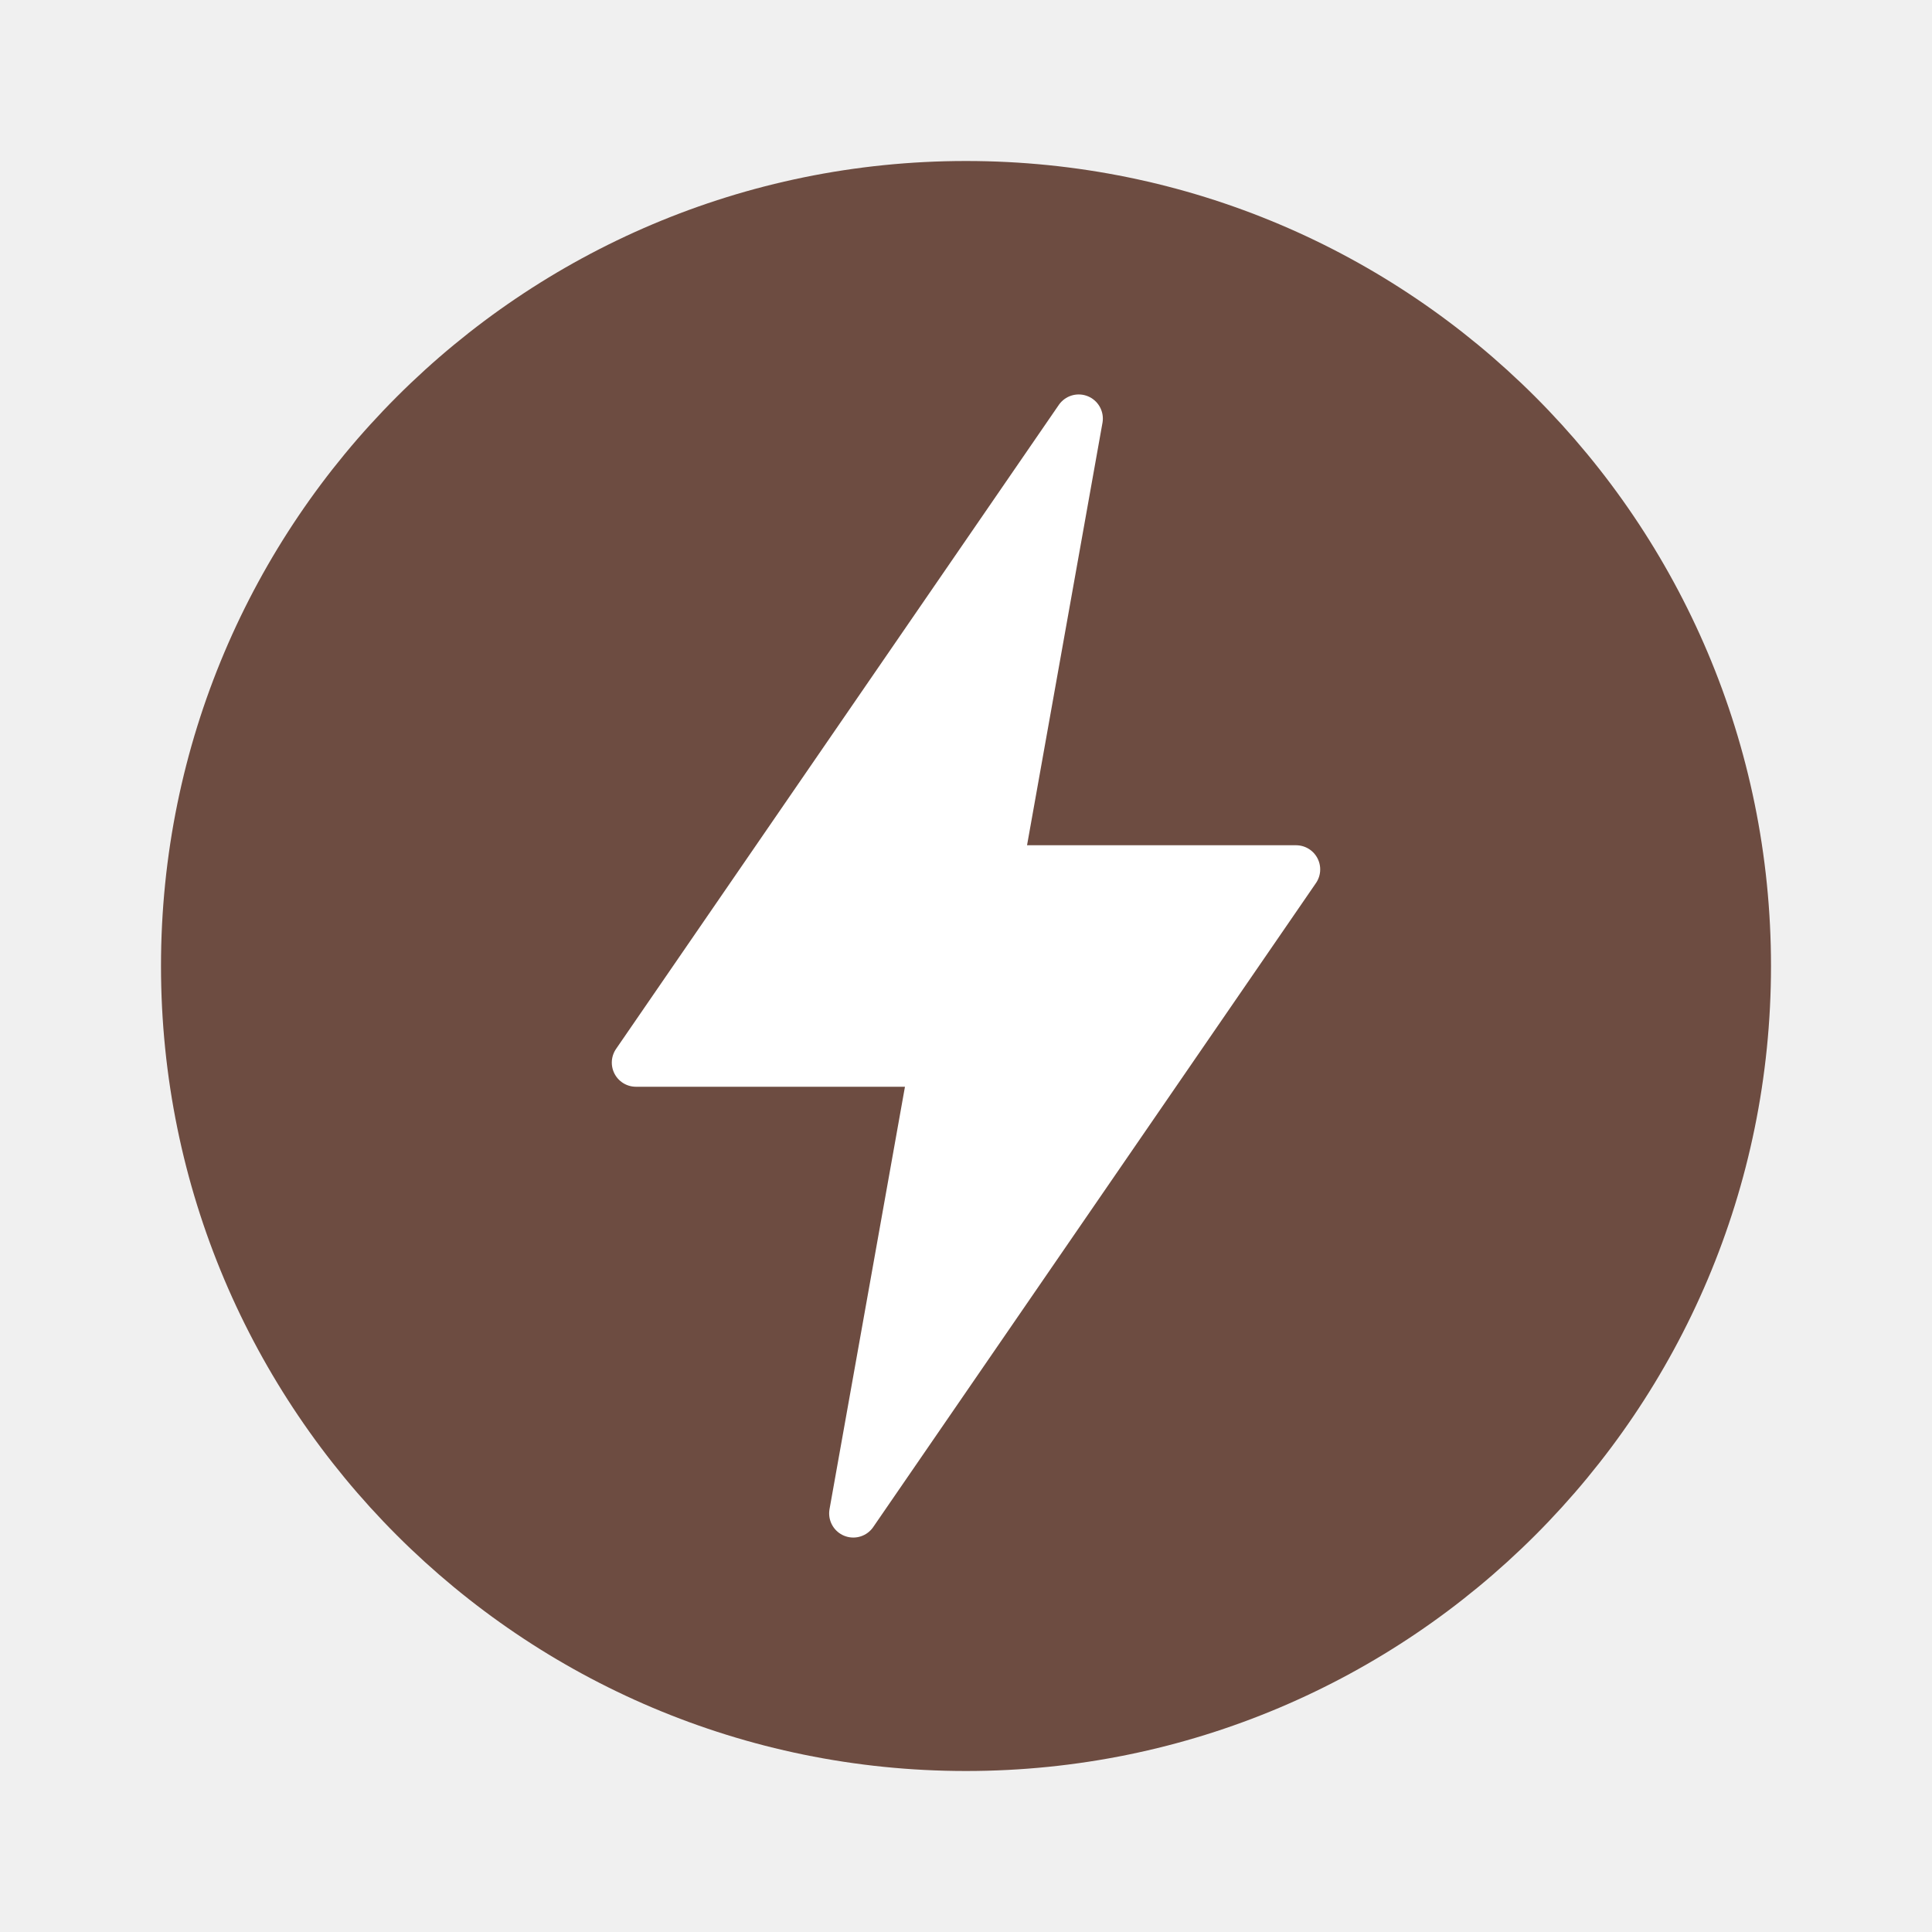
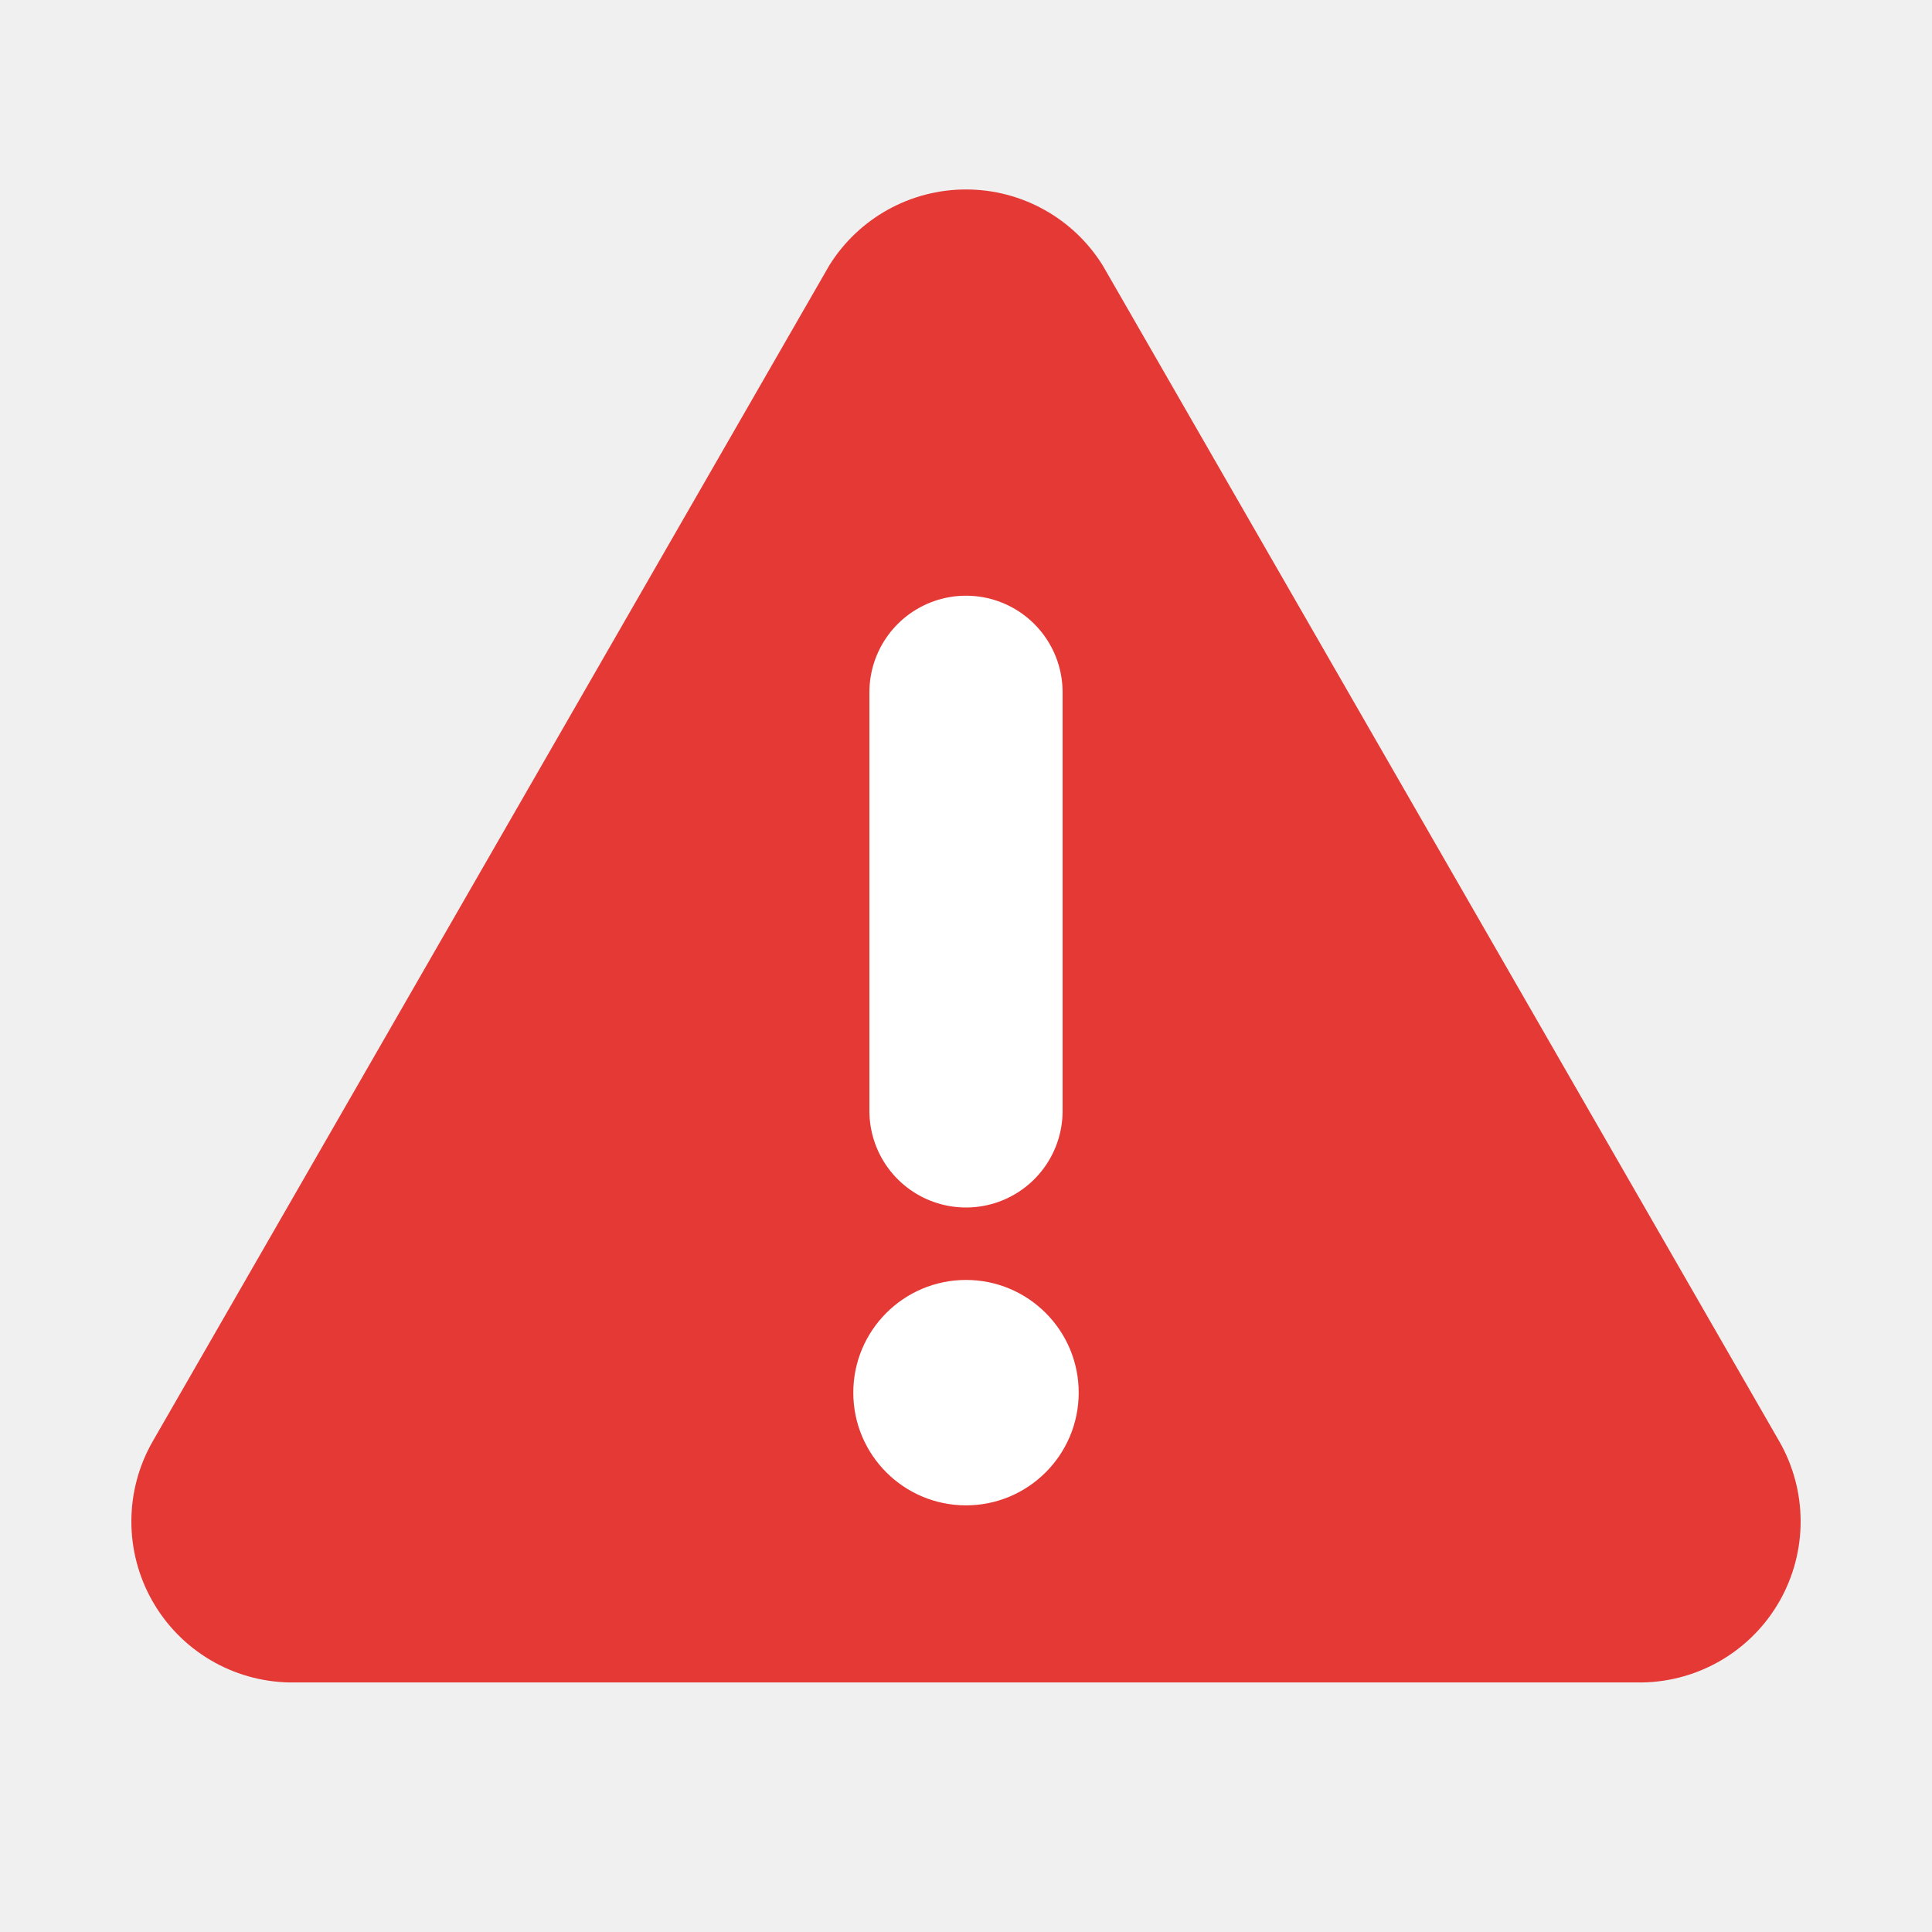
<svg xmlns="http://www.w3.org/2000/svg" viewBox="0 0 24 24" width="16" height="16">
-   <circle cx="12" cy="12" r="10" fill="#6d4c41" />
-   <path d="M13.4 5.2 7.9 13.2h3.7l-1 5.6 5.5-8h-3.7z" fill="#fff" stroke="#fff" stroke-width=".6" stroke-linejoin="round" />
+   <path d="M10.3 3.3a2 2 0 0 1 3.4 0l8.4 14.6a2 2 0 0 1-1.7 3H3.6a2 2 0 0 1-1.7-3z" fill="#e53935" />
+   <path d="M12 8.6v5.2" fill="none" stroke="#fff" stroke-width="2.4" stroke-linecap="round" />
+   <circle cx="12" cy="17.3" r="1.4" fill="#fff" />
</svg>
